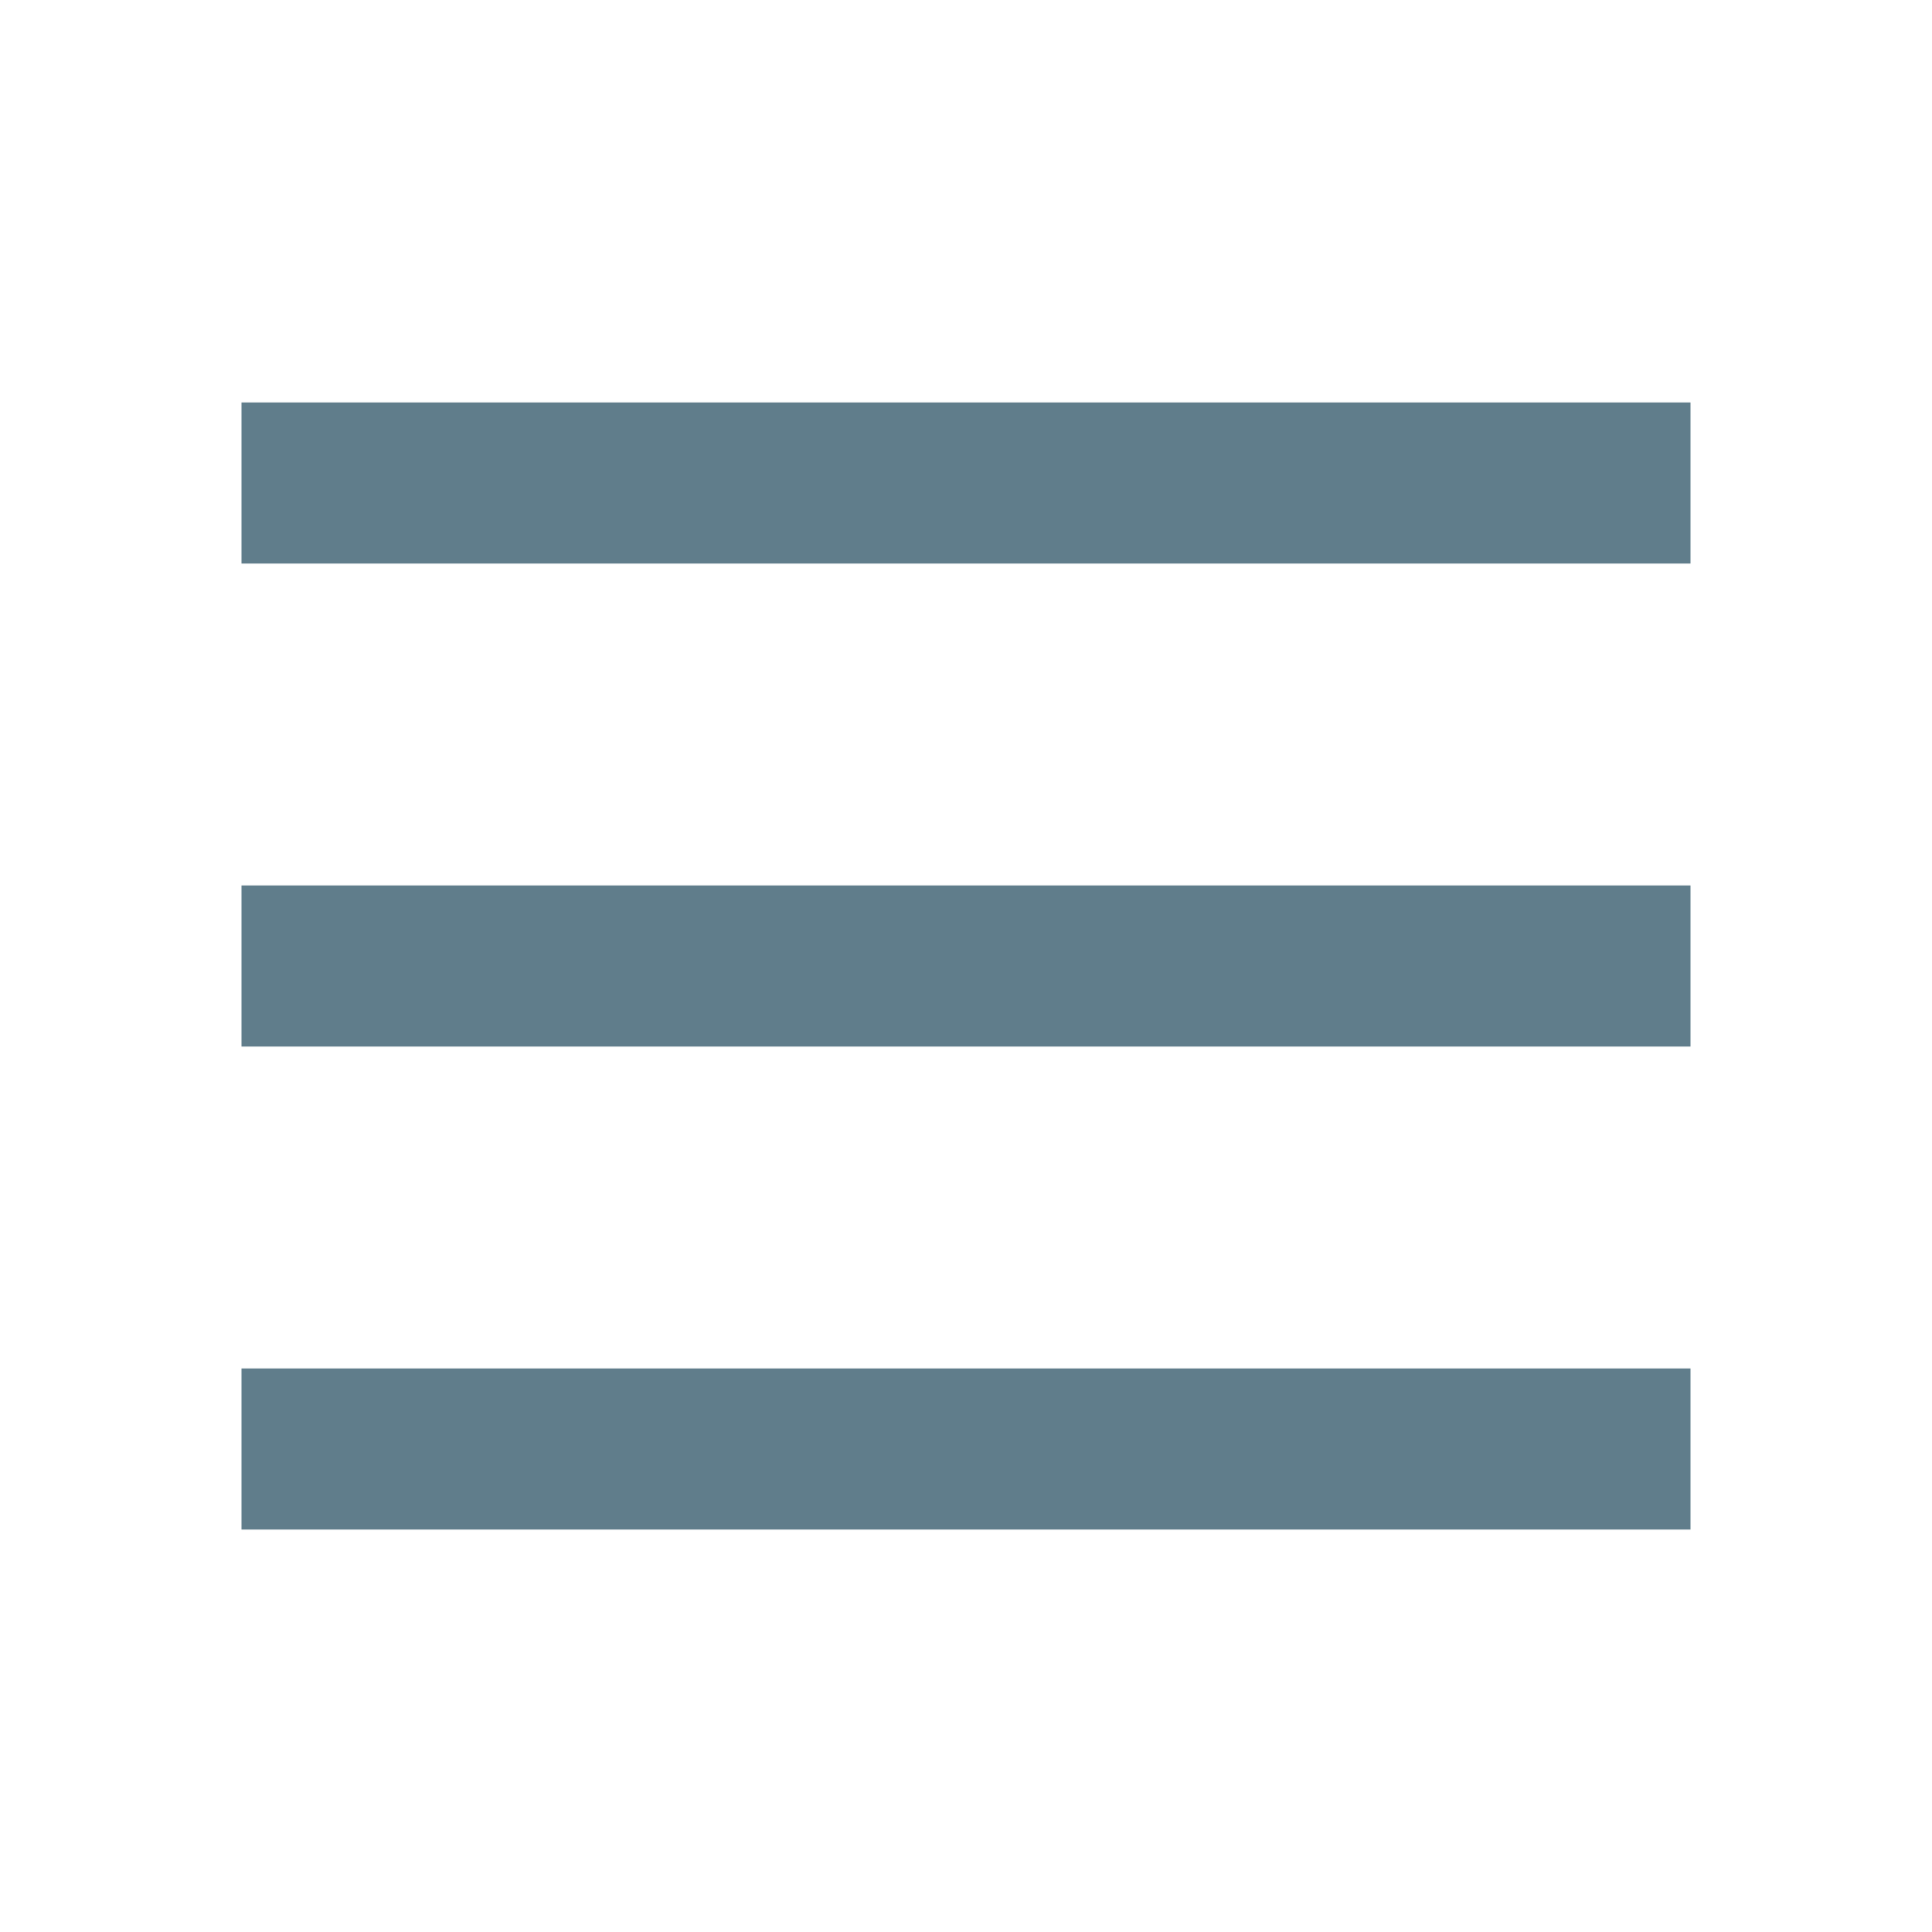
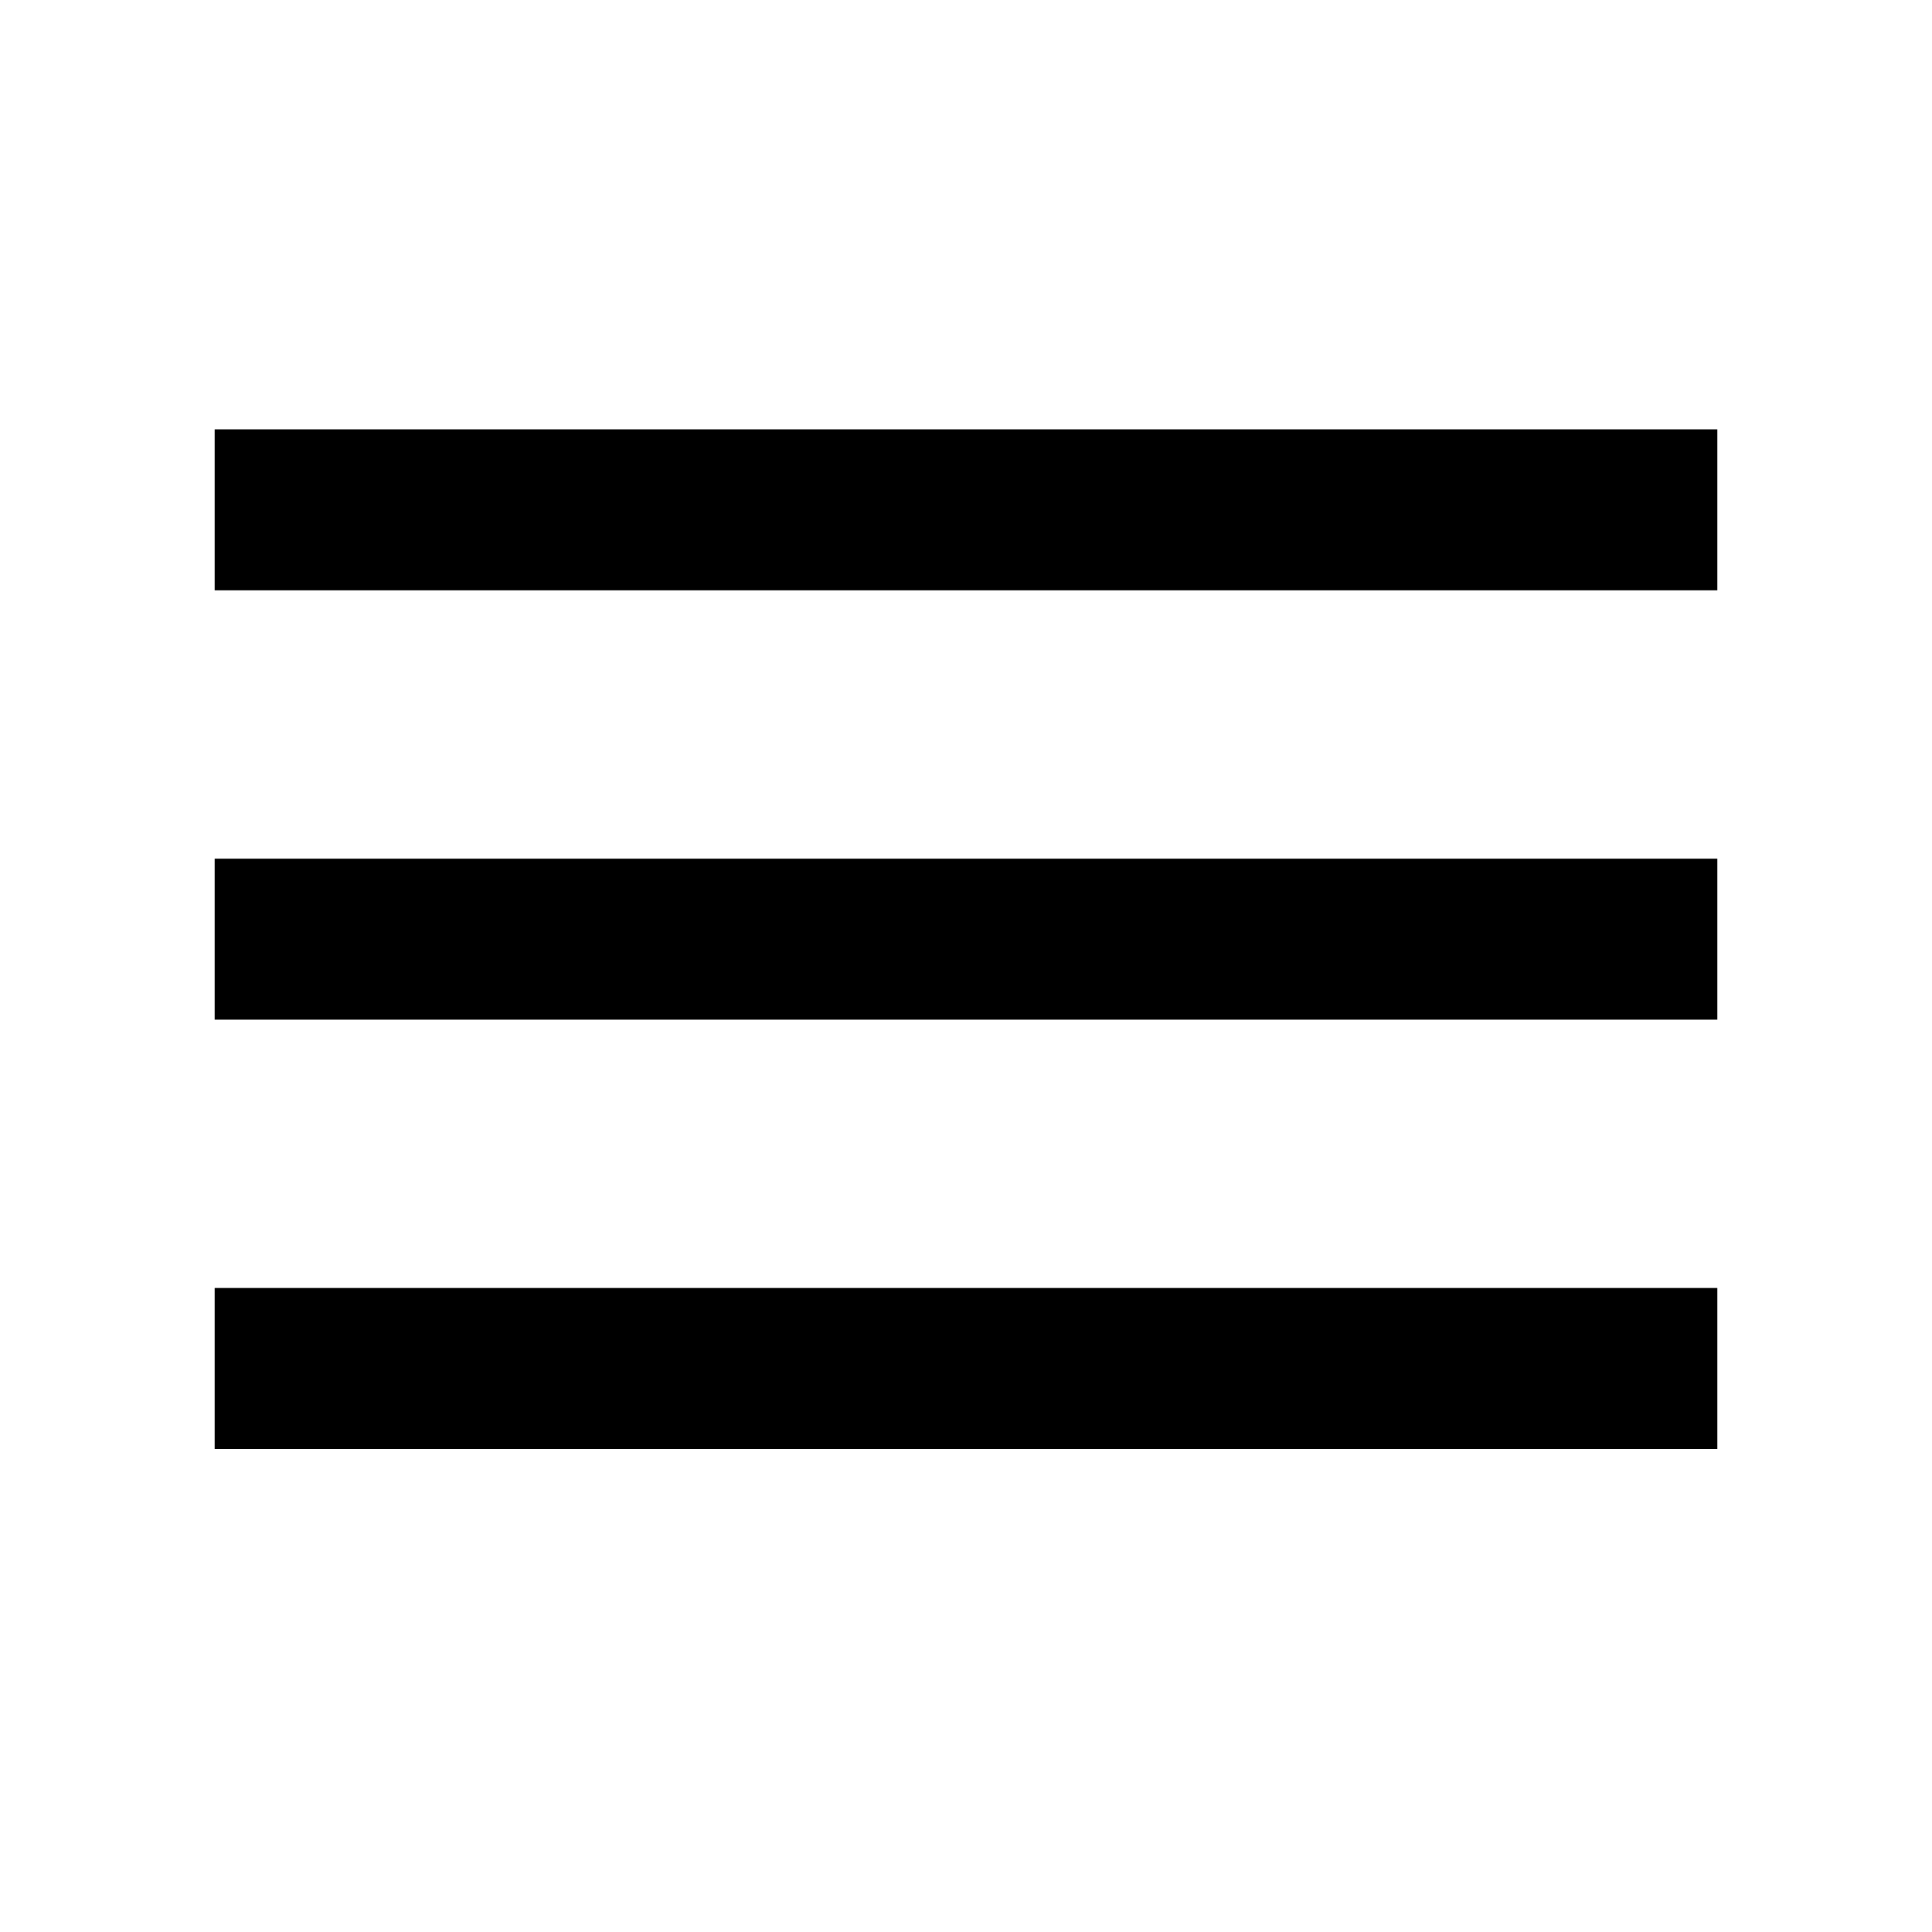
- <svg xmlns="http://www.w3.org/2000/svg" version="1.0" id="Layer_1" x="0px" y="0px" viewBox="0 0 48 48" enable-background="new 0 0 48 48" xml:space="preserve" width="528" height="528">
-   <g>
-     <rect x="6" y="22" fill="#607D8B" width="36" height="4" />
-     <rect x="6" y="10" fill="#607D8B" width="36" height="4" />
-     <rect x="6" y="34" fill="#607D8B" width="36" height="4" />
-   </g>
+ <svg xmlns="http://www.w3.org/2000/svg" id="menu" width="48" height="48" viewBox="0 0 18 18">
+   <path d="M0 0h18v18h-18z" fill="none" />
+   <path d="M2 13.5h14v-1.5h-14v1.5zm0-4h14v-1.5h-14v1.5zm0-5.5v1.5h14v-1.5h-14z" />
</svg>
